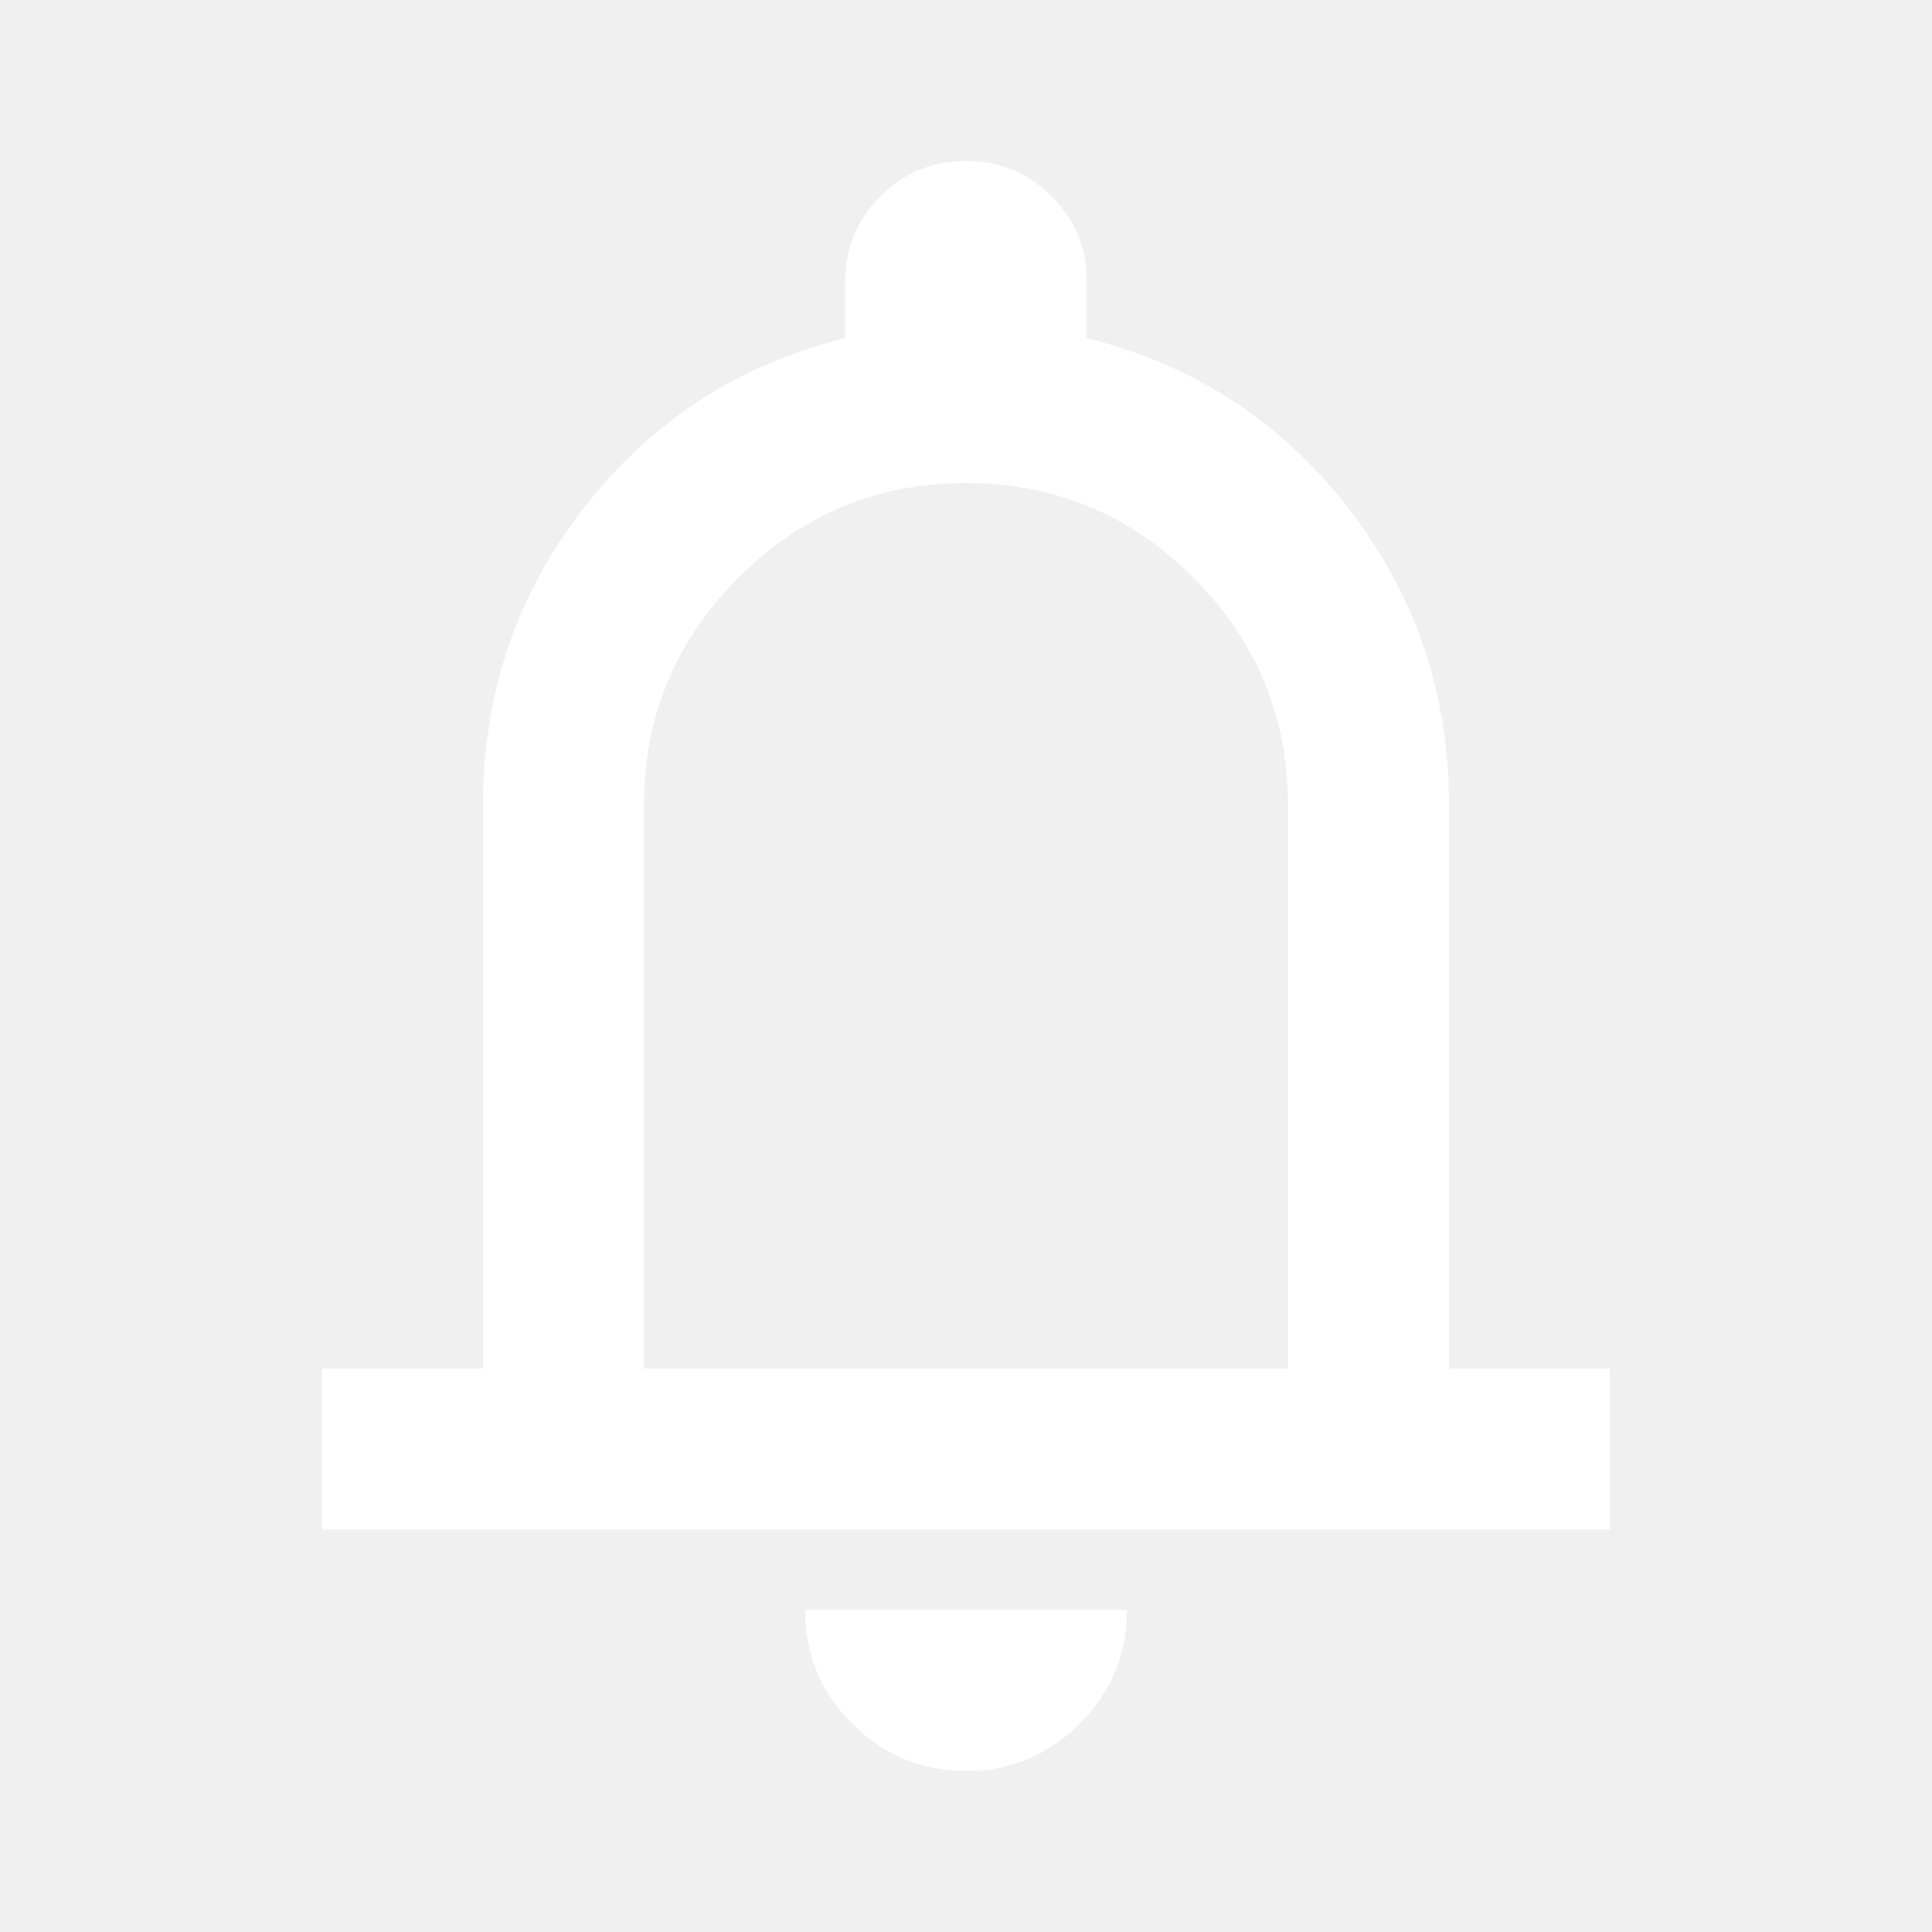
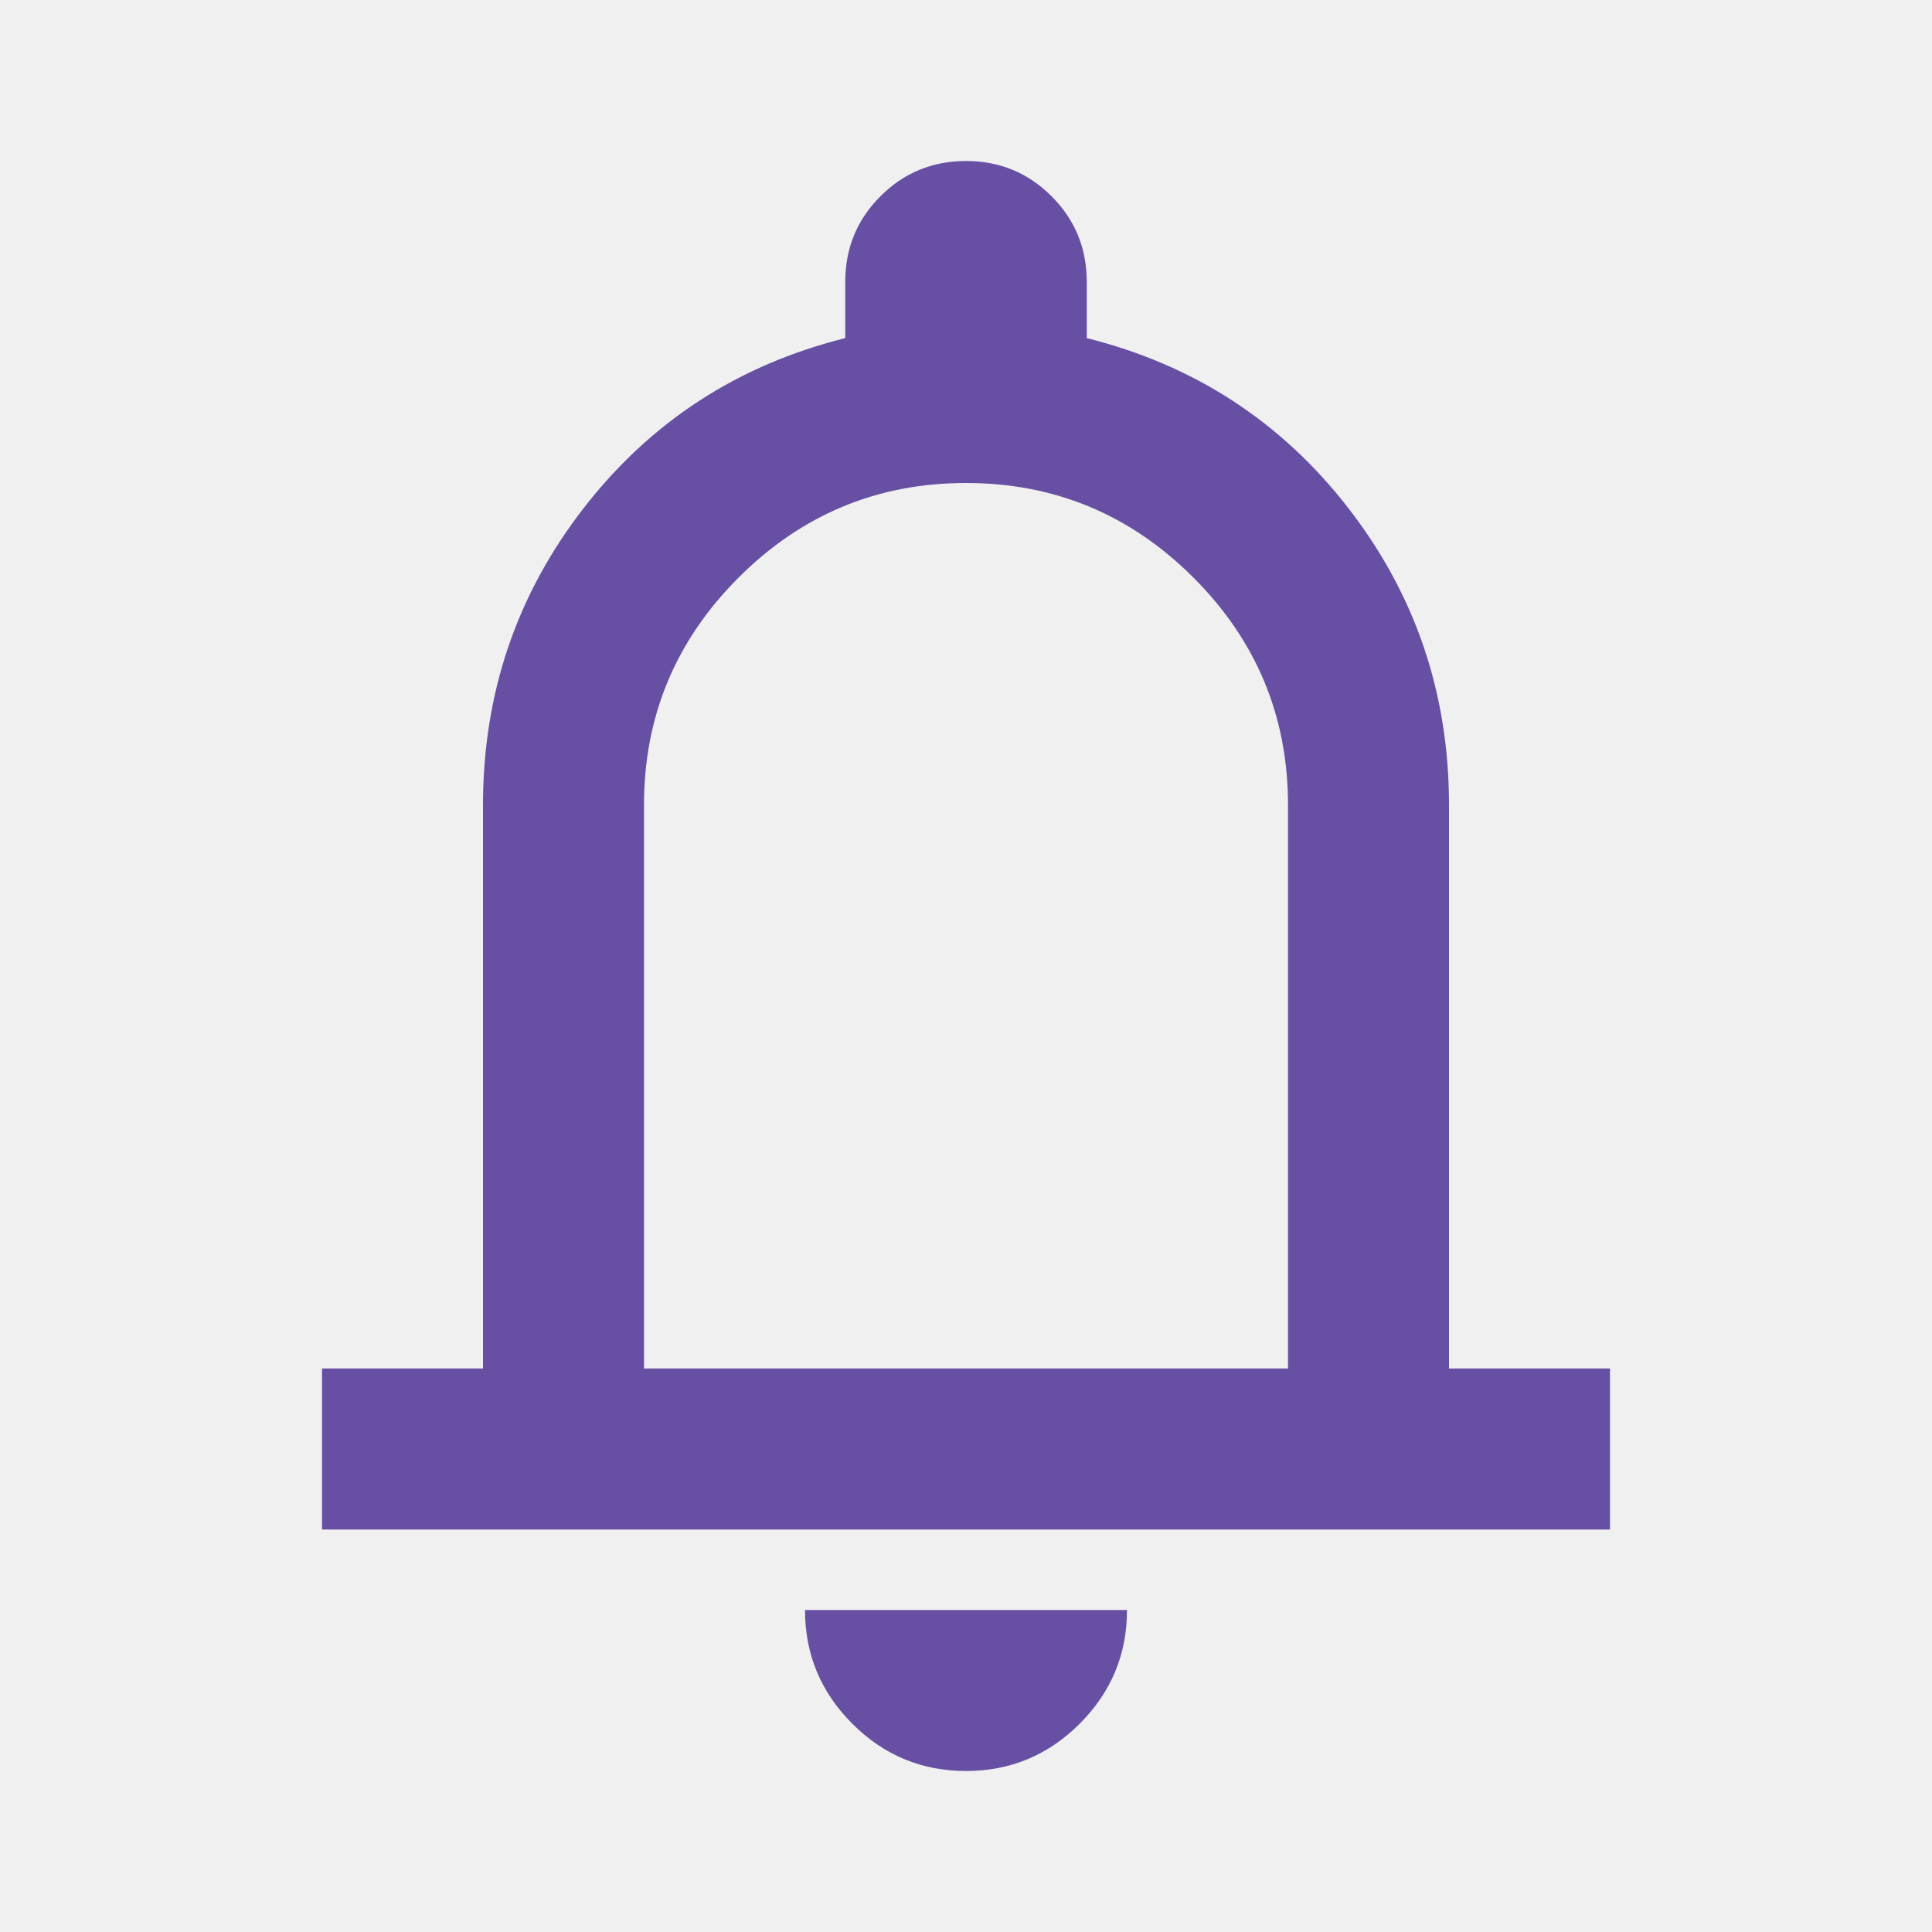
<svg xmlns="http://www.w3.org/2000/svg" height="24" viewBox="0 -960 960 960" width="24">
-   <path d="M160-200v-80h80v-280q0-83 50-147.5T420-792v-28q0-25 17.5-42.5T480-880q25 0 42.5 17.5T540-820v28q80 20 130 84.5T720-560v280h80v80H160Zm320-300Zm0 420q-33 0-56.5-23.5T400-160h160q0 33-23.5 56.5T480-80ZM320-280h320v-280q0-66-47-113t-113-47q-66 0-113 47t-47 113v280Z" fill="white" />
+   <path d="M160-200v-80h80v-280q0-83 50-147.5T420-792v-28q0-25 17.5-42.5T480-880q25 0 42.5 17.5T540-820v28q80 20 130 84.5T720-560v280h80v80H160Zm320-300Zm0 420q-33 0-56.5-23.5T400-160h160q0 33-23.5 56.5T480-80ZM320-280h320v-280q0-66-47-113t-113-47q-66 0-113 47t-47 113v280Z" fill="#6750a4" />
</svg>
